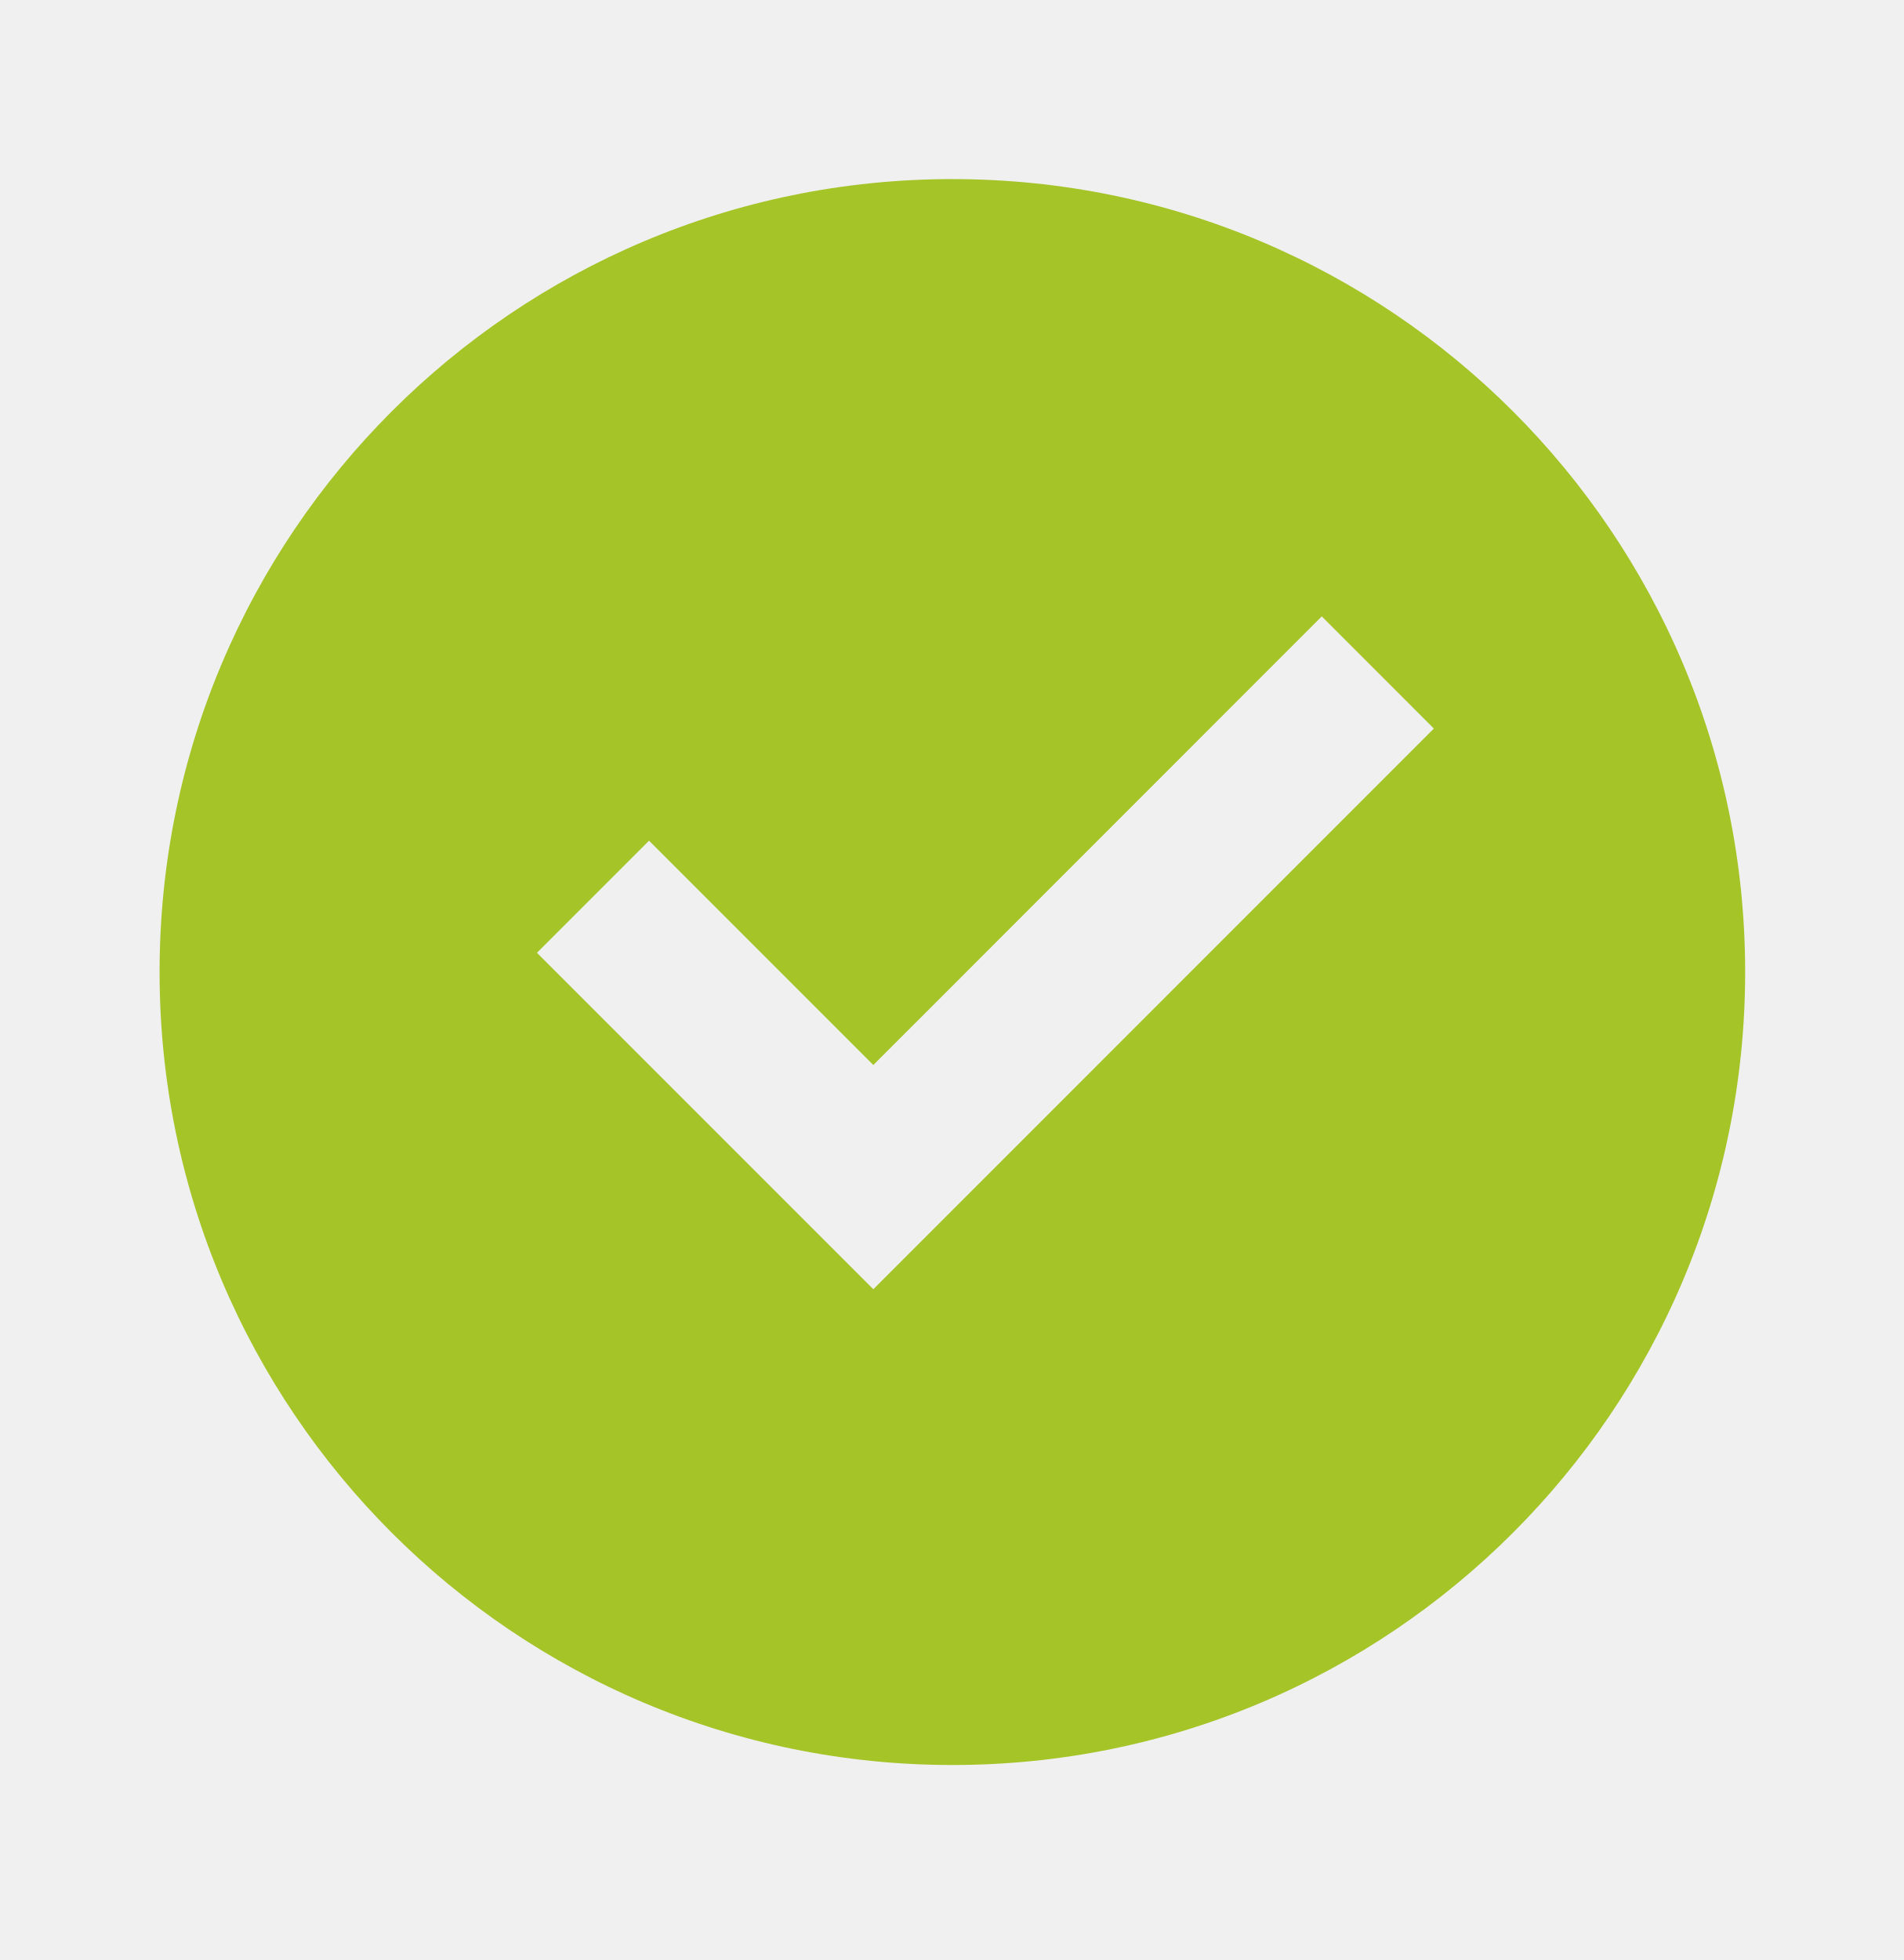
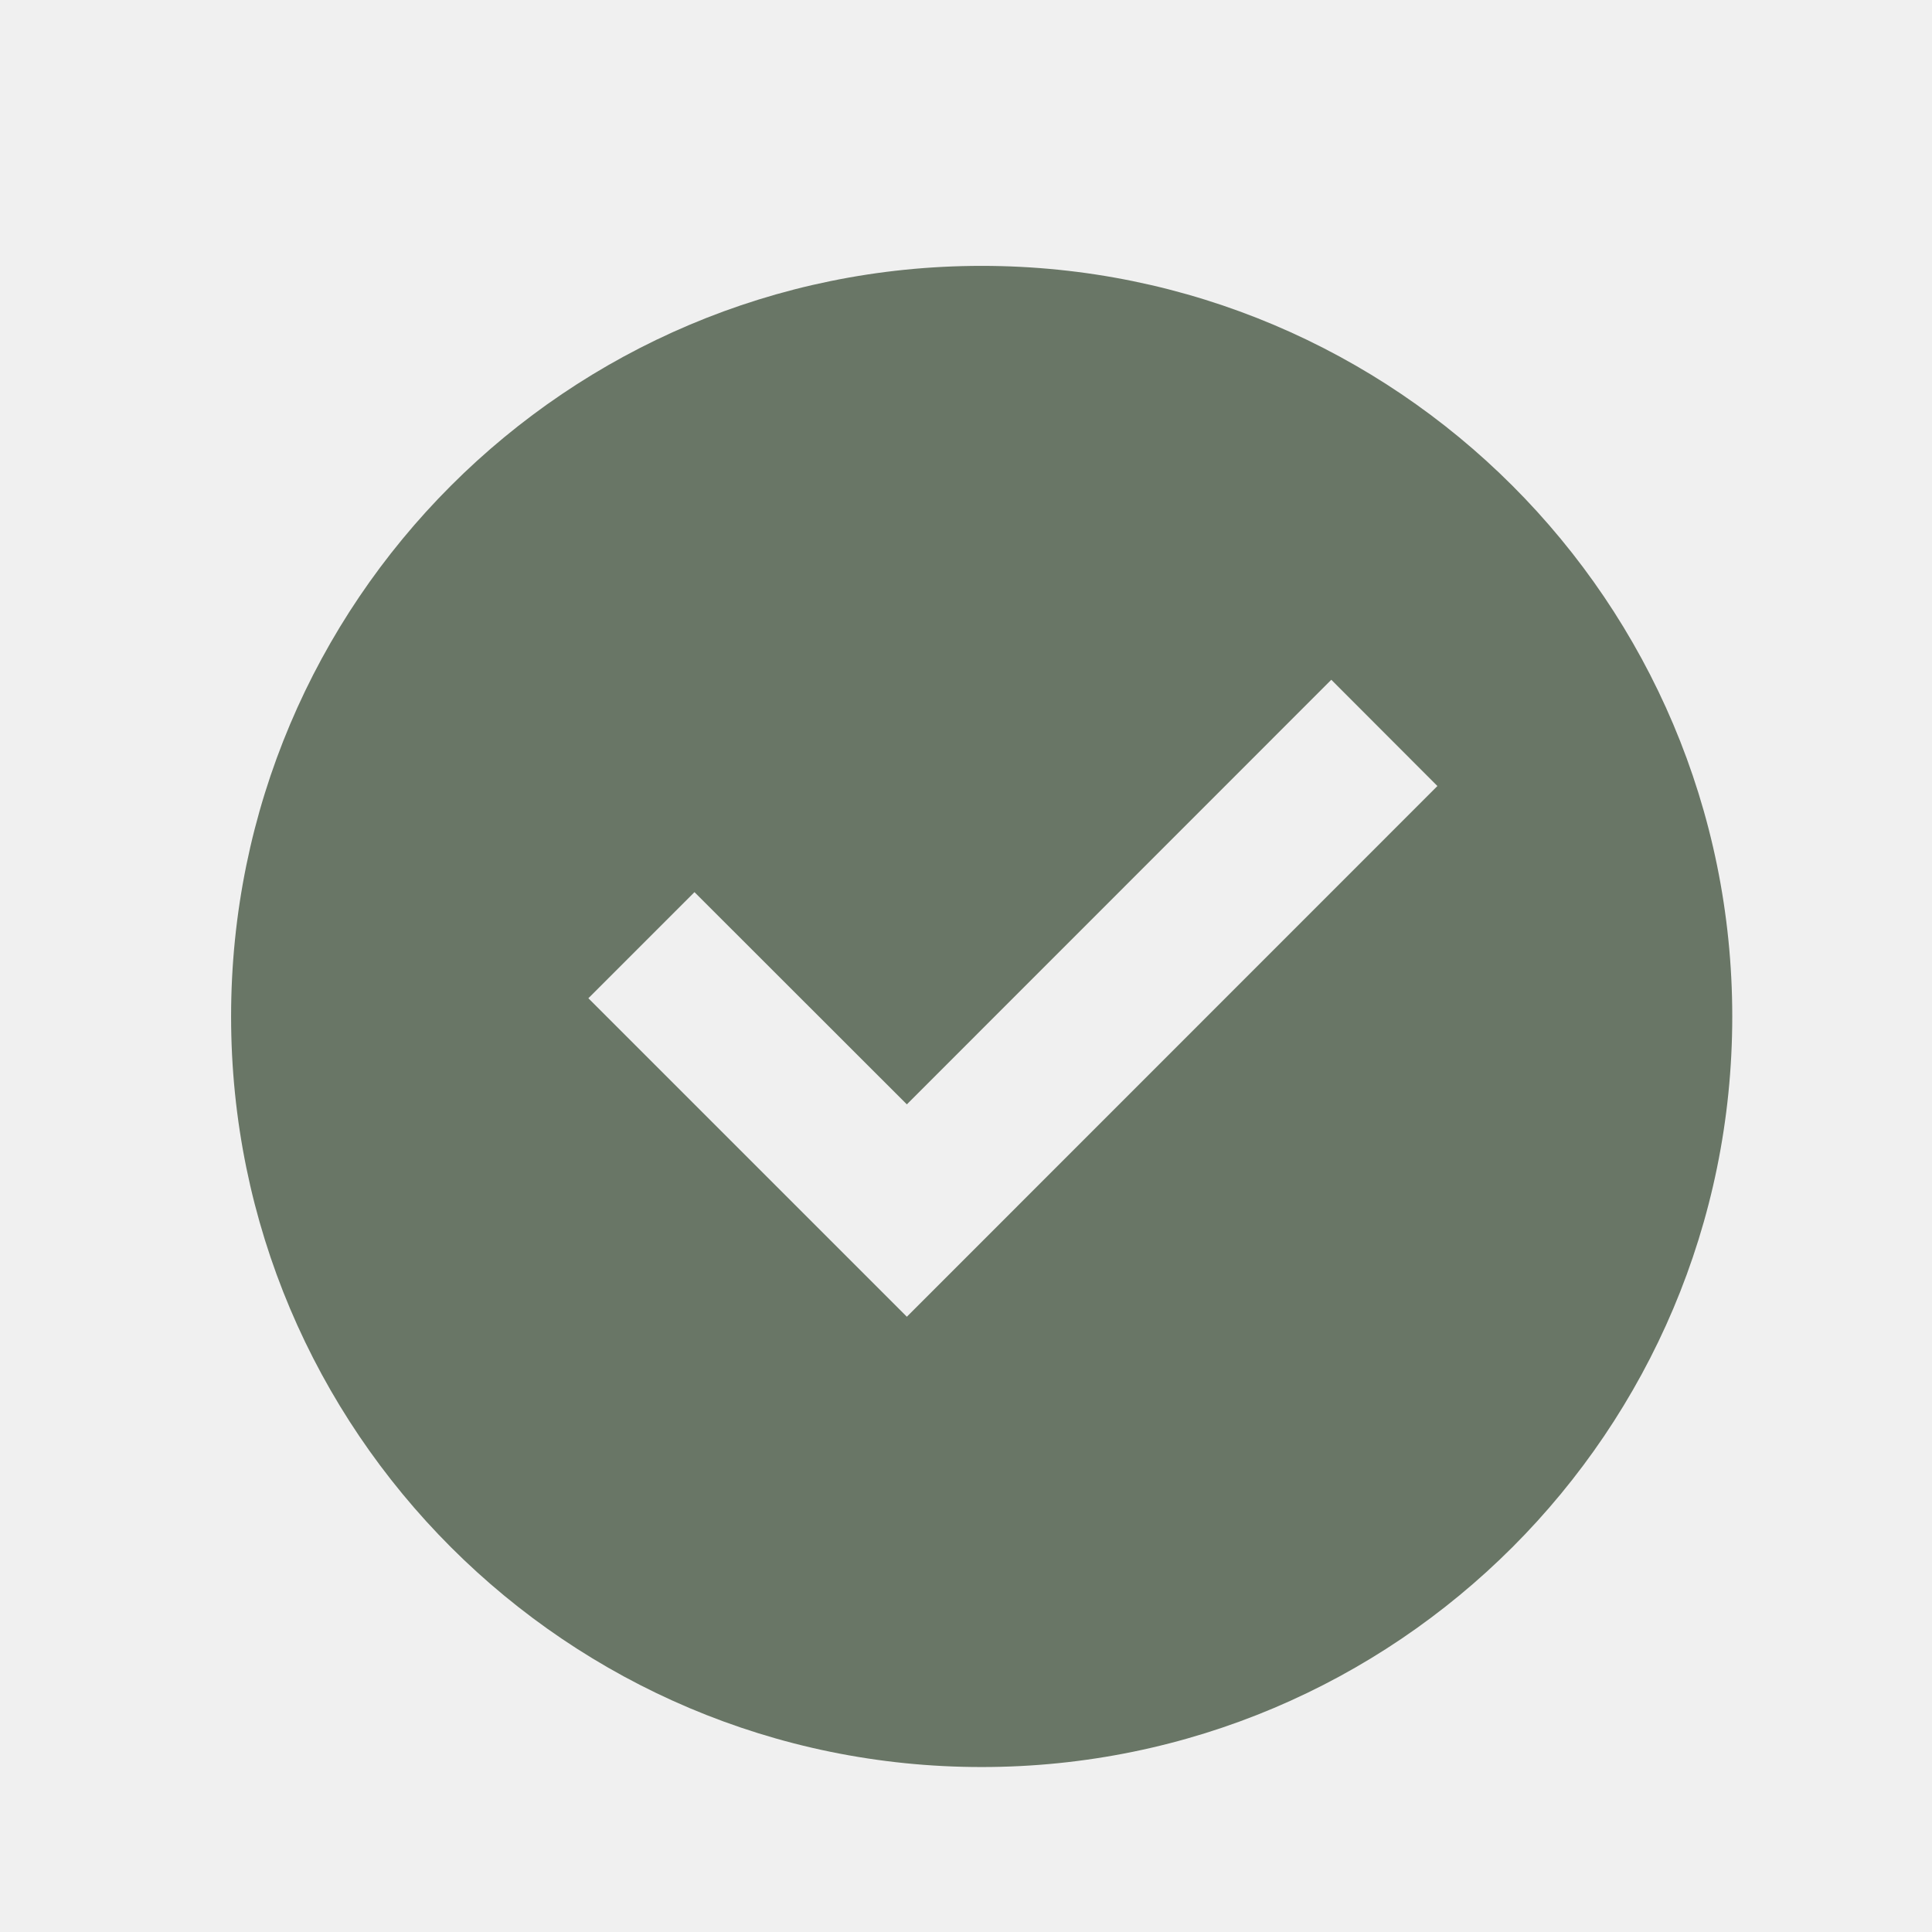
- <svg xmlns="http://www.w3.org/2000/svg" width="34" height="35" viewBox="0 0 34 35" fill="none">
-   <g clip-path="url(#clip0_2101_1462)">
-     <path d="M17.01 31.518C9.189 31.518 2.85 25.179 2.85 17.358C2.85 9.538 9.189 3.198 17.01 3.198C24.83 3.198 31.169 9.538 31.169 17.358C31.169 25.179 24.83 31.518 17.01 31.518ZM15.598 23.022L25.609 13.01L23.607 11.007L15.598 19.018L11.592 15.012L9.59 17.014L15.598 23.022Z" fill="#A5C428" />
+ <svg xmlns="http://www.w3.org/2000/svg" width="13" height="13" viewBox="0 0 13 13" fill="none">
+   <g clip-path="url(#clip0_4319_4318)">
+     <path d="M6.605 11.89C3.816 11.89 1.555 9.629 1.555 6.84C1.555 4.05 3.816 1.789 6.605 1.789C9.395 1.789 11.656 4.05 11.656 6.84C11.656 9.629 9.395 11.89 6.605 11.89ZM6.102 8.86L9.672 5.289L8.958 4.574L6.102 7.431L4.673 6.003L3.959 6.717L6.102 8.86Z" fill="#697666" />
  </g>
  <defs>
-     <clipPath id="clip0_2101_1462">
-       <rect width="33.984" height="33.984" fill="white" transform="translate(0.0195312 0.365234)" />
+     <clipPath id="clip0_4319_4318">
+       <rect width="12.121" height="12.121" fill="white" transform="translate(0.546875 0.777344)" />
    </clipPath>
  </defs>
</svg>
